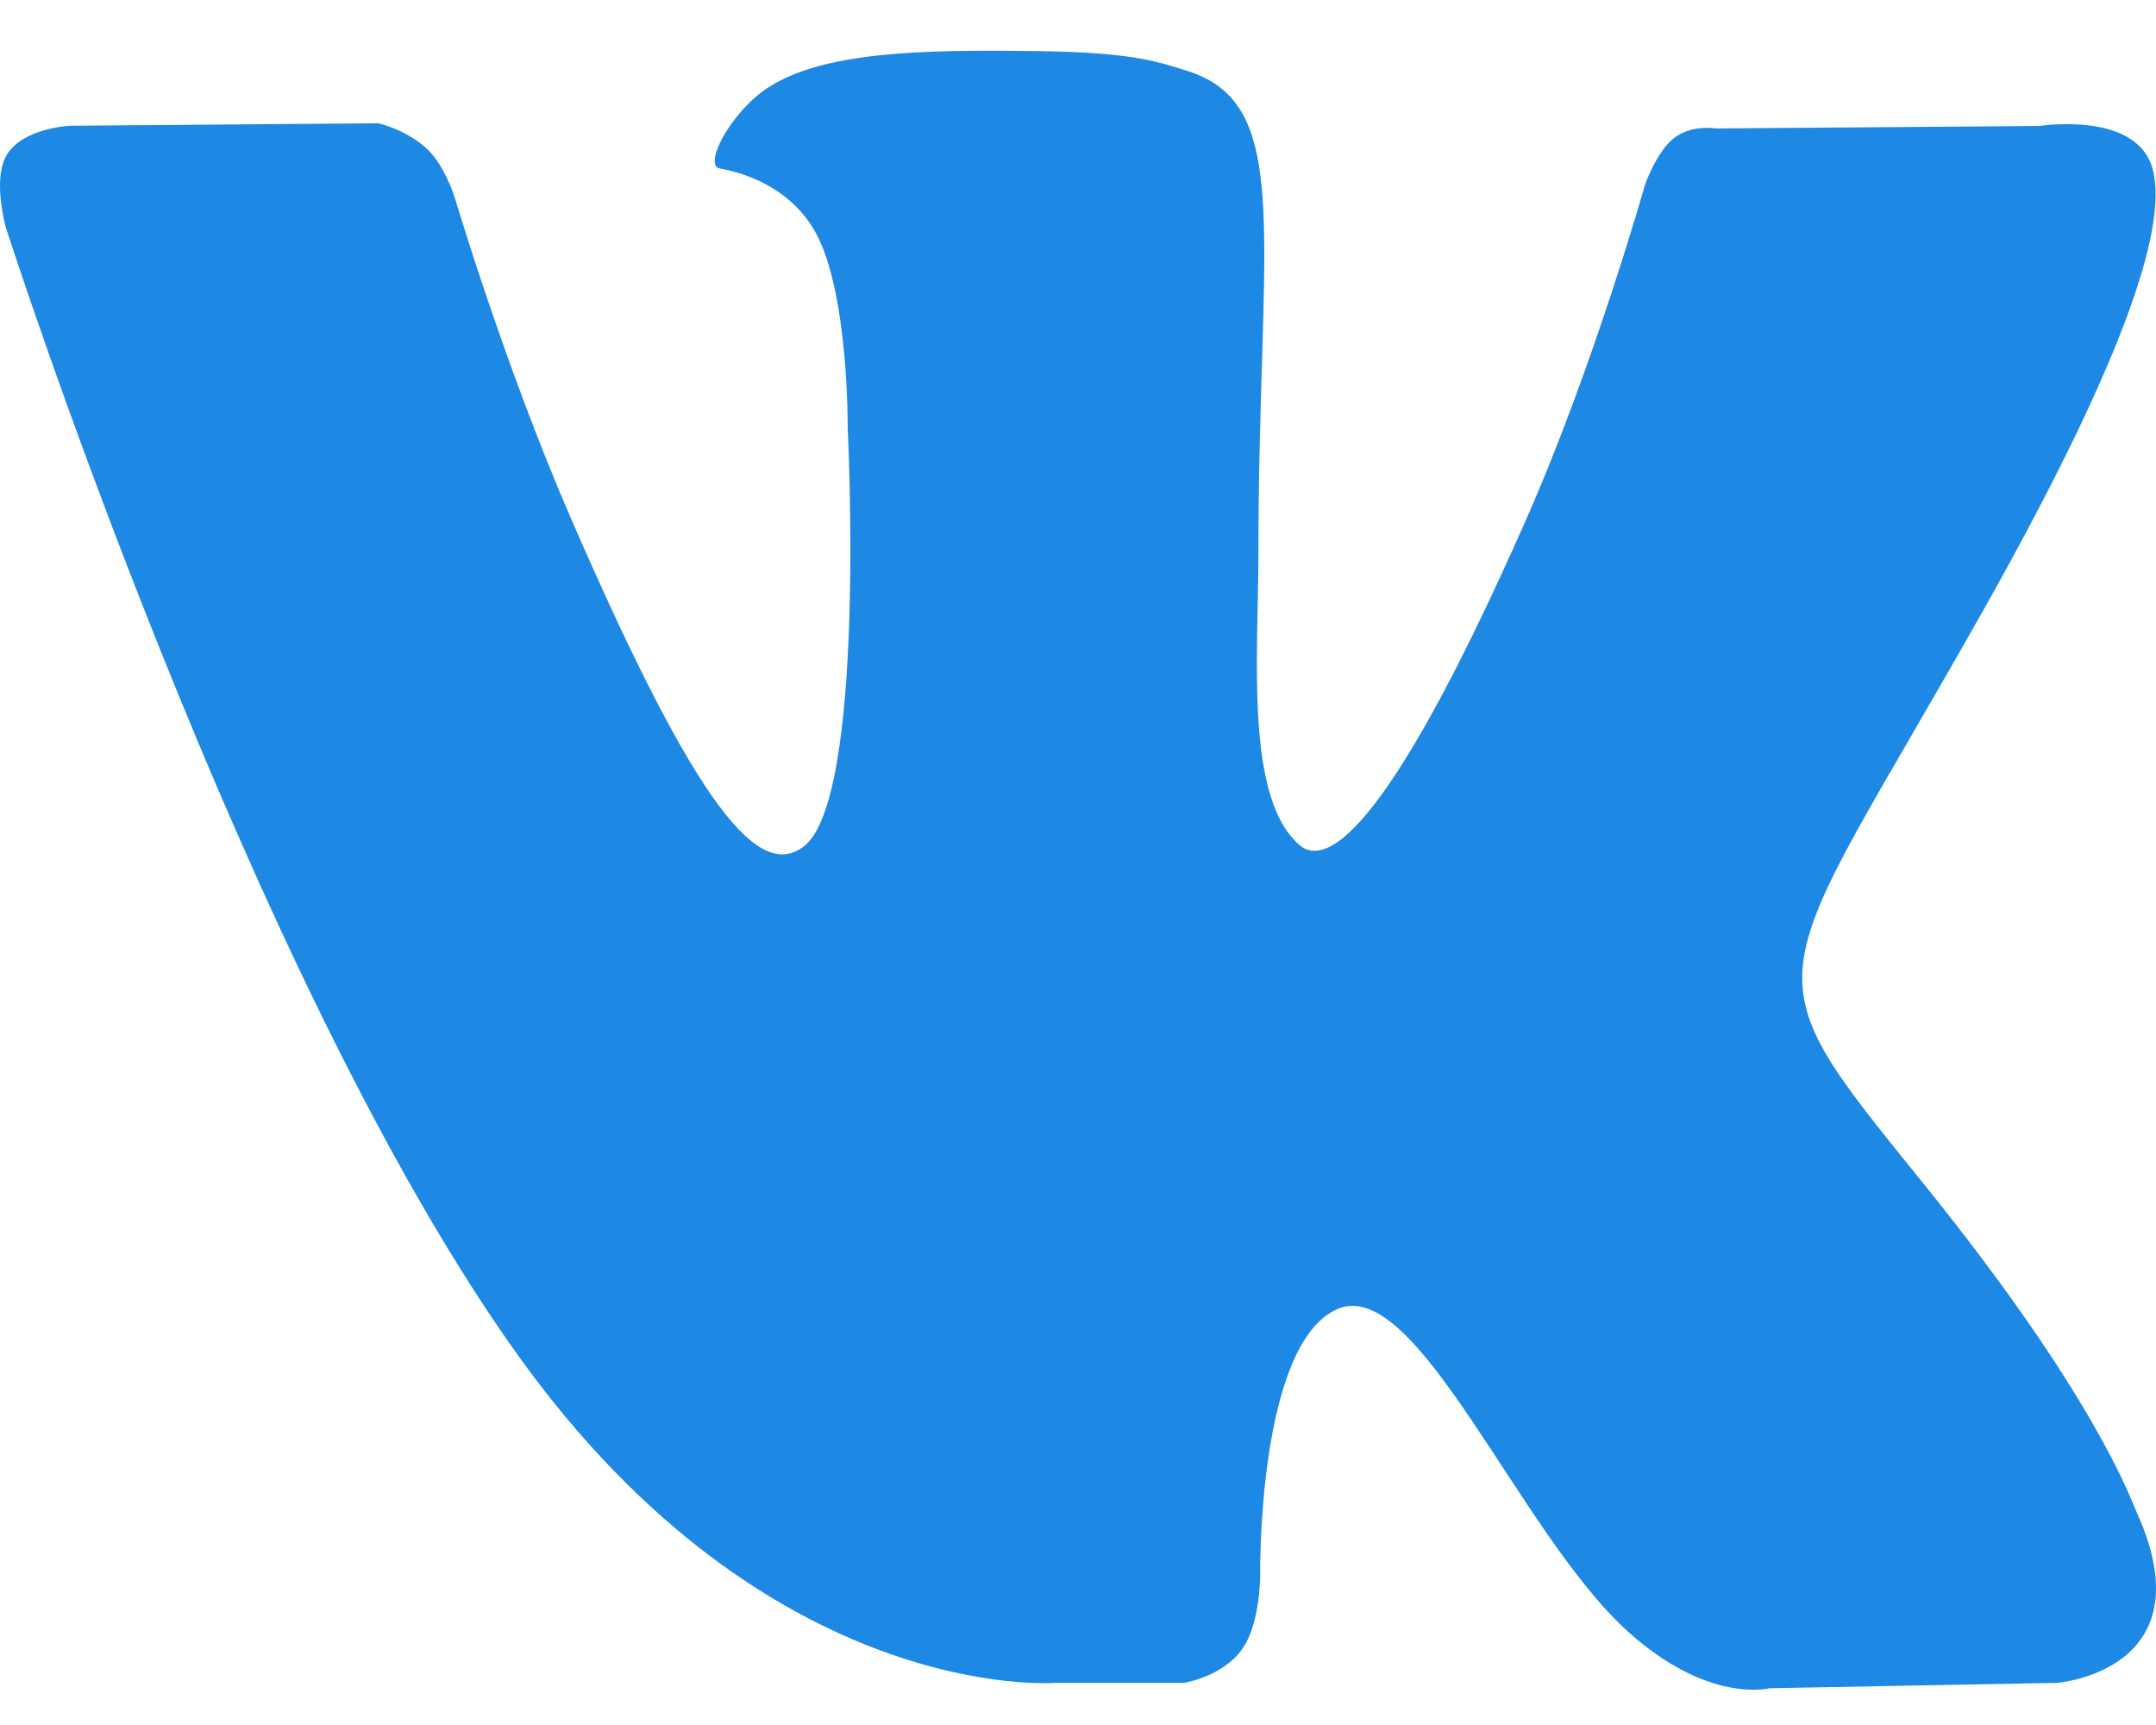
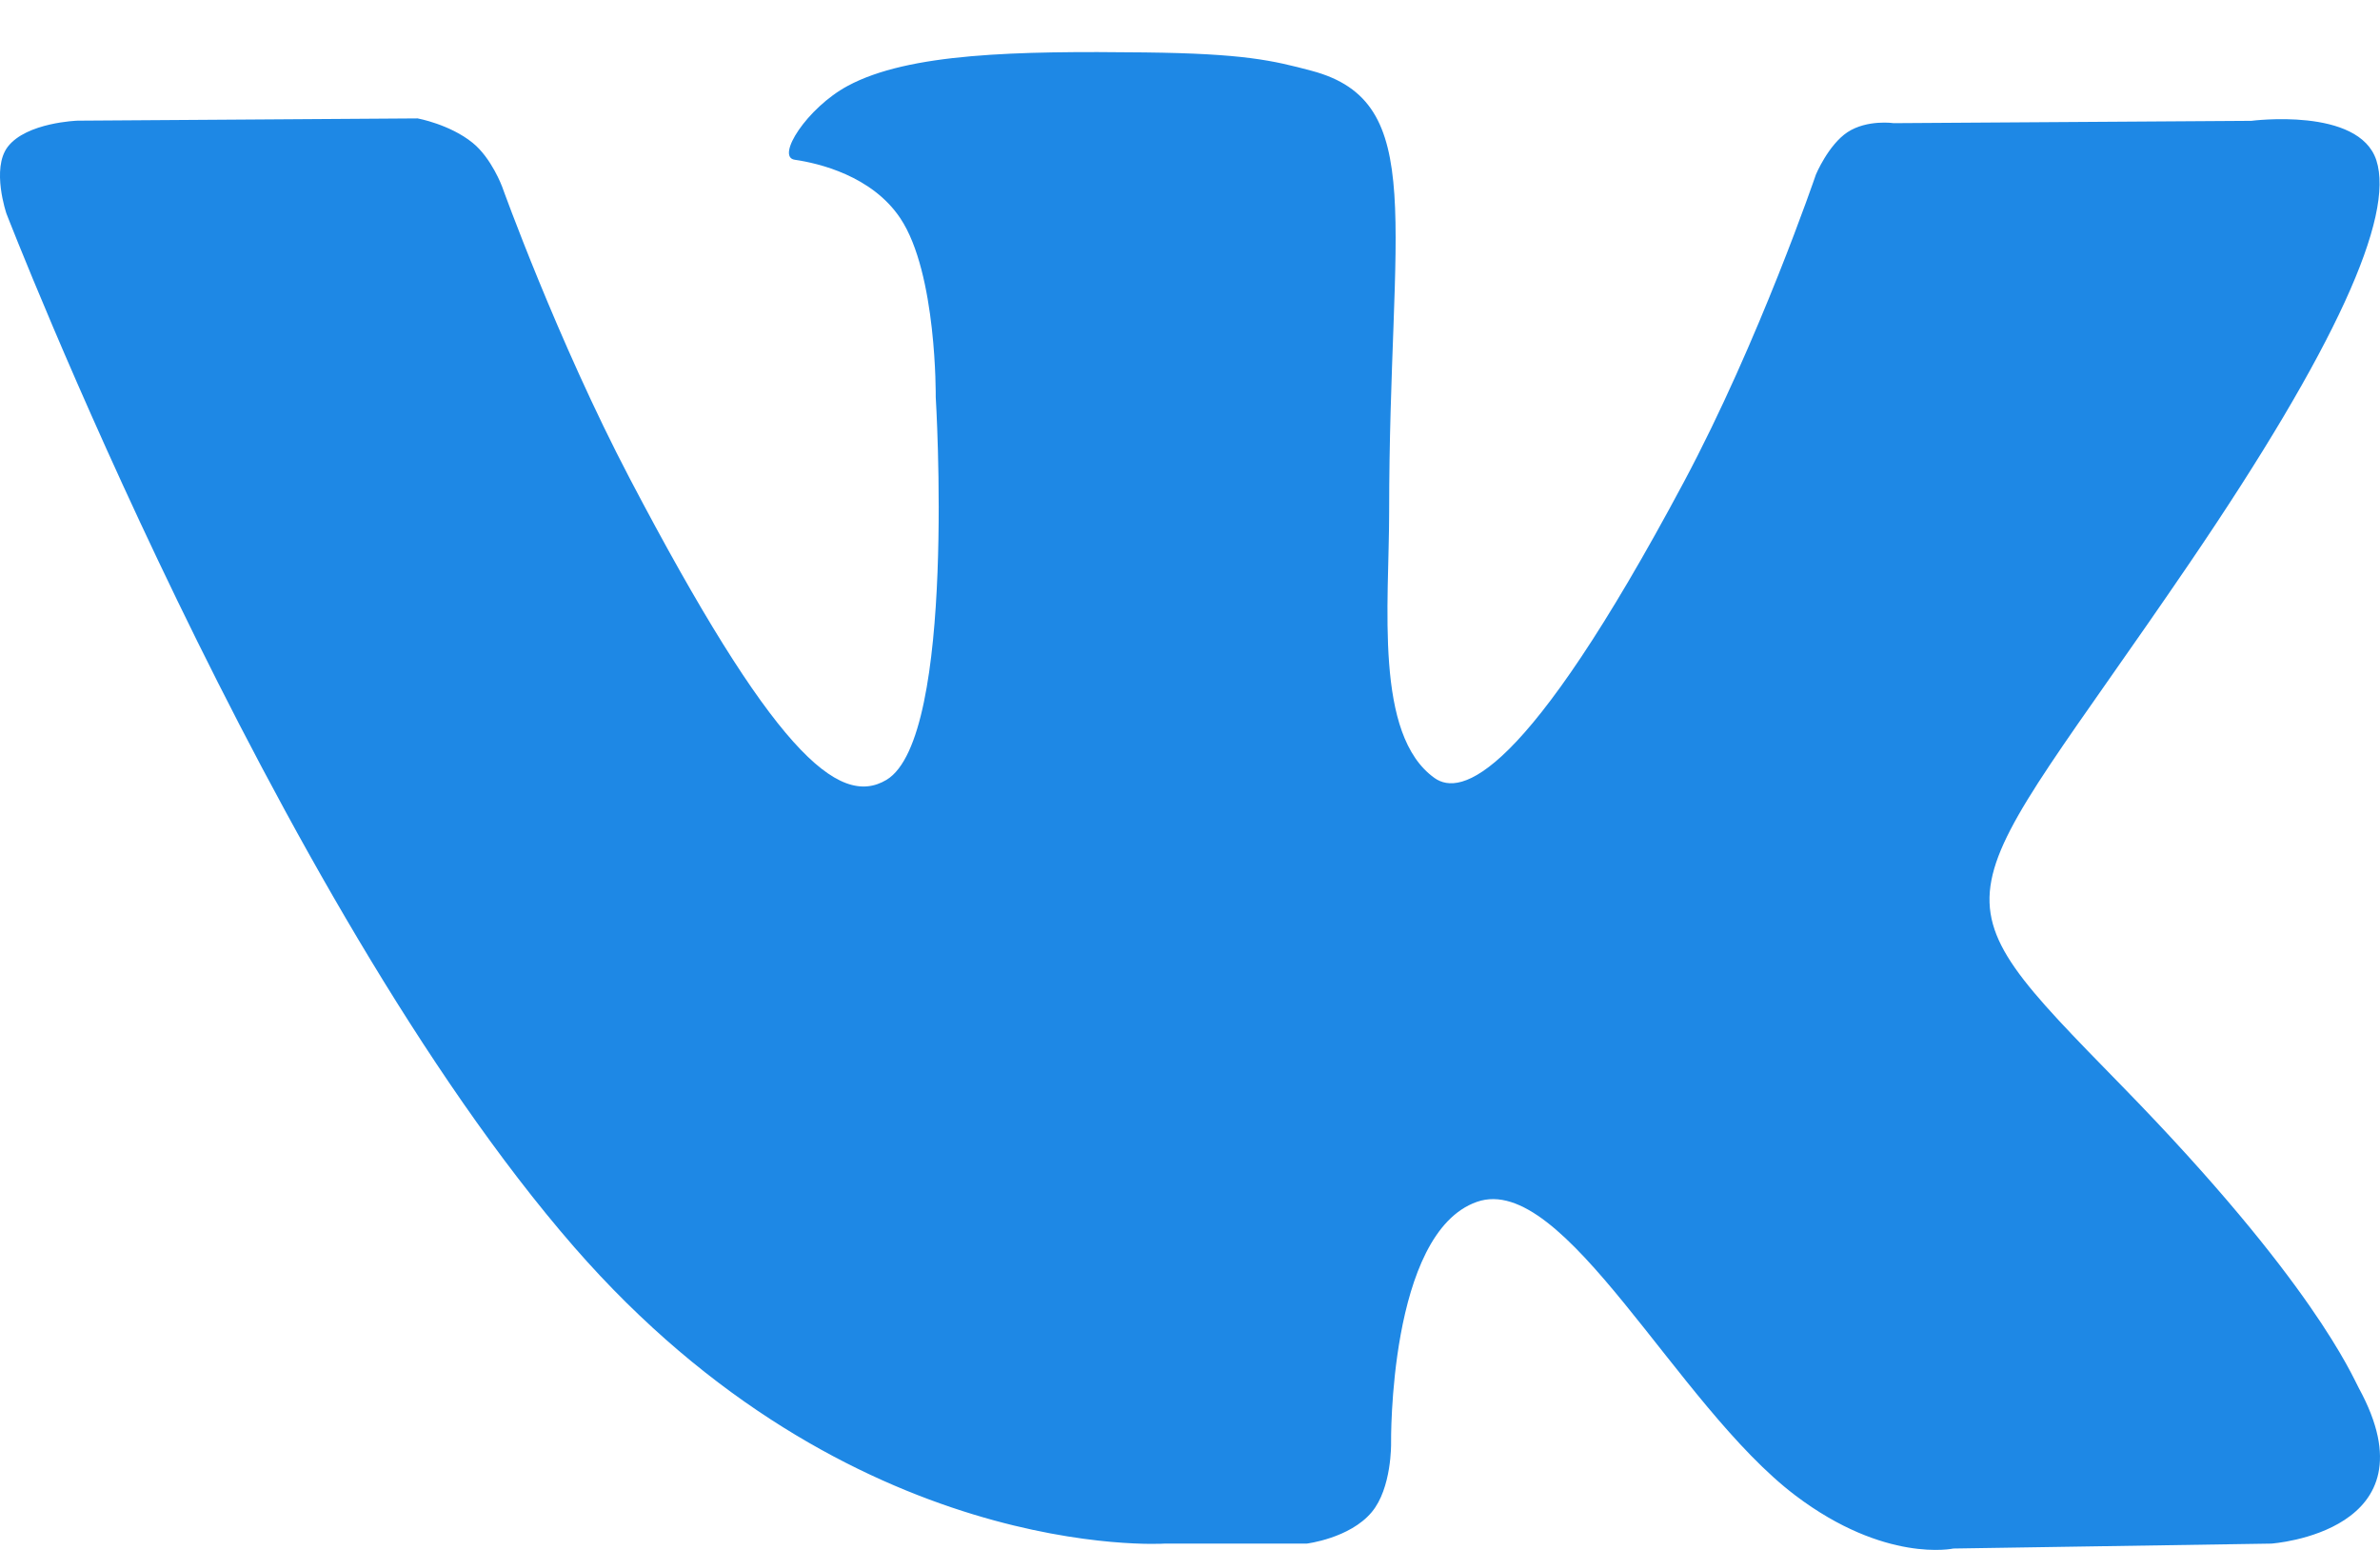
- <svg xmlns="http://www.w3.org/2000/svg" width="40" height="32" viewBox="0 0 40 32" fill="none">
-   <path d="M19.572 31.218H21.962C21.962 31.218 22.685 31.111 23.052 30.582C23.392 30.095 23.38 29.183 23.38 29.183C23.38 29.183 23.332 24.909 24.822 24.28C26.29 23.66 28.175 28.41 30.173 30.239C31.683 31.621 32.831 31.318 32.831 31.318L38.173 31.218C38.173 31.218 40.969 30.988 39.644 28.06C39.536 27.82 38.871 25.895 35.671 21.938C32.32 17.795 32.77 18.468 36.806 11.303C39.263 6.94 40.246 4.275 39.938 3.136C39.646 2.05 37.838 2.337 37.838 2.337L31.828 2.383C31.828 2.383 31.383 2.303 31.05 2.567C30.728 2.826 30.52 3.426 30.52 3.426C30.52 3.426 29.568 6.803 28.298 9.674C25.62 15.733 24.547 16.053 24.11 15.677C23.092 14.8 23.347 12.153 23.347 10.274C23.347 4.402 24.015 1.954 22.045 1.321C21.39 1.111 20.91 0.971 19.237 0.948C17.092 0.918 15.274 0.958 14.247 1.627C13.562 2.074 13.034 3.07 13.357 3.126C13.754 3.196 14.654 3.449 15.132 4.315C15.749 5.431 15.727 7.942 15.727 7.942C15.727 7.942 16.082 14.854 14.899 15.713C14.087 16.303 12.974 15.1 10.586 9.601C9.364 6.787 8.439 3.672 8.439 3.672C8.439 3.672 8.261 3.093 7.944 2.783C7.559 2.407 7.019 2.287 7.019 2.287L1.303 2.333C1.303 2.333 0.446 2.367 0.131 2.863C-0.149 3.306 0.108 4.219 0.108 4.219C0.108 4.219 4.583 18.165 9.649 25.196C14.297 31.641 19.572 31.218 19.572 31.218Z" fill="#1E88E5" />
+ <svg xmlns="http://www.w3.org/2000/svg" width="43" height="28" viewBox="0 0 43 28" fill="none">
+   <path d="M21.04 27.886H23.609C23.609 27.886 24.386 27.791 24.781 27.32C25.147 26.887 25.133 26.075 25.133 26.075C25.133 26.075 25.082 22.272 26.684 21.712C28.262 21.16 30.288 25.387 32.436 27.015C34.059 28.245 35.293 27.975 35.293 27.975L41.036 27.886C41.036 27.886 44.041 27.681 42.617 25.076C42.501 24.863 41.786 23.149 38.346 19.628C34.745 15.94 35.228 16.539 39.566 10.163C42.208 6.28 43.264 3.908 42.934 2.895C42.619 1.928 40.676 2.183 40.676 2.183L34.215 2.225C34.215 2.225 33.737 2.154 33.379 2.388C33.032 2.619 32.809 3.152 32.809 3.152C32.809 3.152 31.785 6.158 30.42 8.713C27.541 14.105 26.388 14.39 25.918 14.055C24.824 13.275 25.098 10.919 25.098 9.247C25.098 4.021 25.816 1.842 23.698 1.279C22.994 1.092 22.478 0.968 20.68 0.947C18.374 0.92 16.42 0.956 15.315 1.552C14.579 1.949 14.012 2.835 14.358 2.886C14.786 2.948 15.753 3.173 16.267 3.944C16.93 4.937 16.906 7.172 16.906 7.172C16.906 7.172 17.288 13.323 16.017 14.088C15.143 14.612 13.947 13.542 11.38 8.648C10.066 6.143 9.072 3.372 9.072 3.372C9.072 3.372 8.881 2.856 8.539 2.58C8.126 2.245 7.545 2.139 7.545 2.139L1.401 2.18C1.401 2.18 0.479 2.21 0.14 2.652C-0.161 3.046 0.116 3.858 0.116 3.858C0.116 3.858 4.927 16.269 10.372 22.527C15.369 28.262 21.04 27.886 21.04 27.886Z" fill="#1E88E5" />
</svg>
